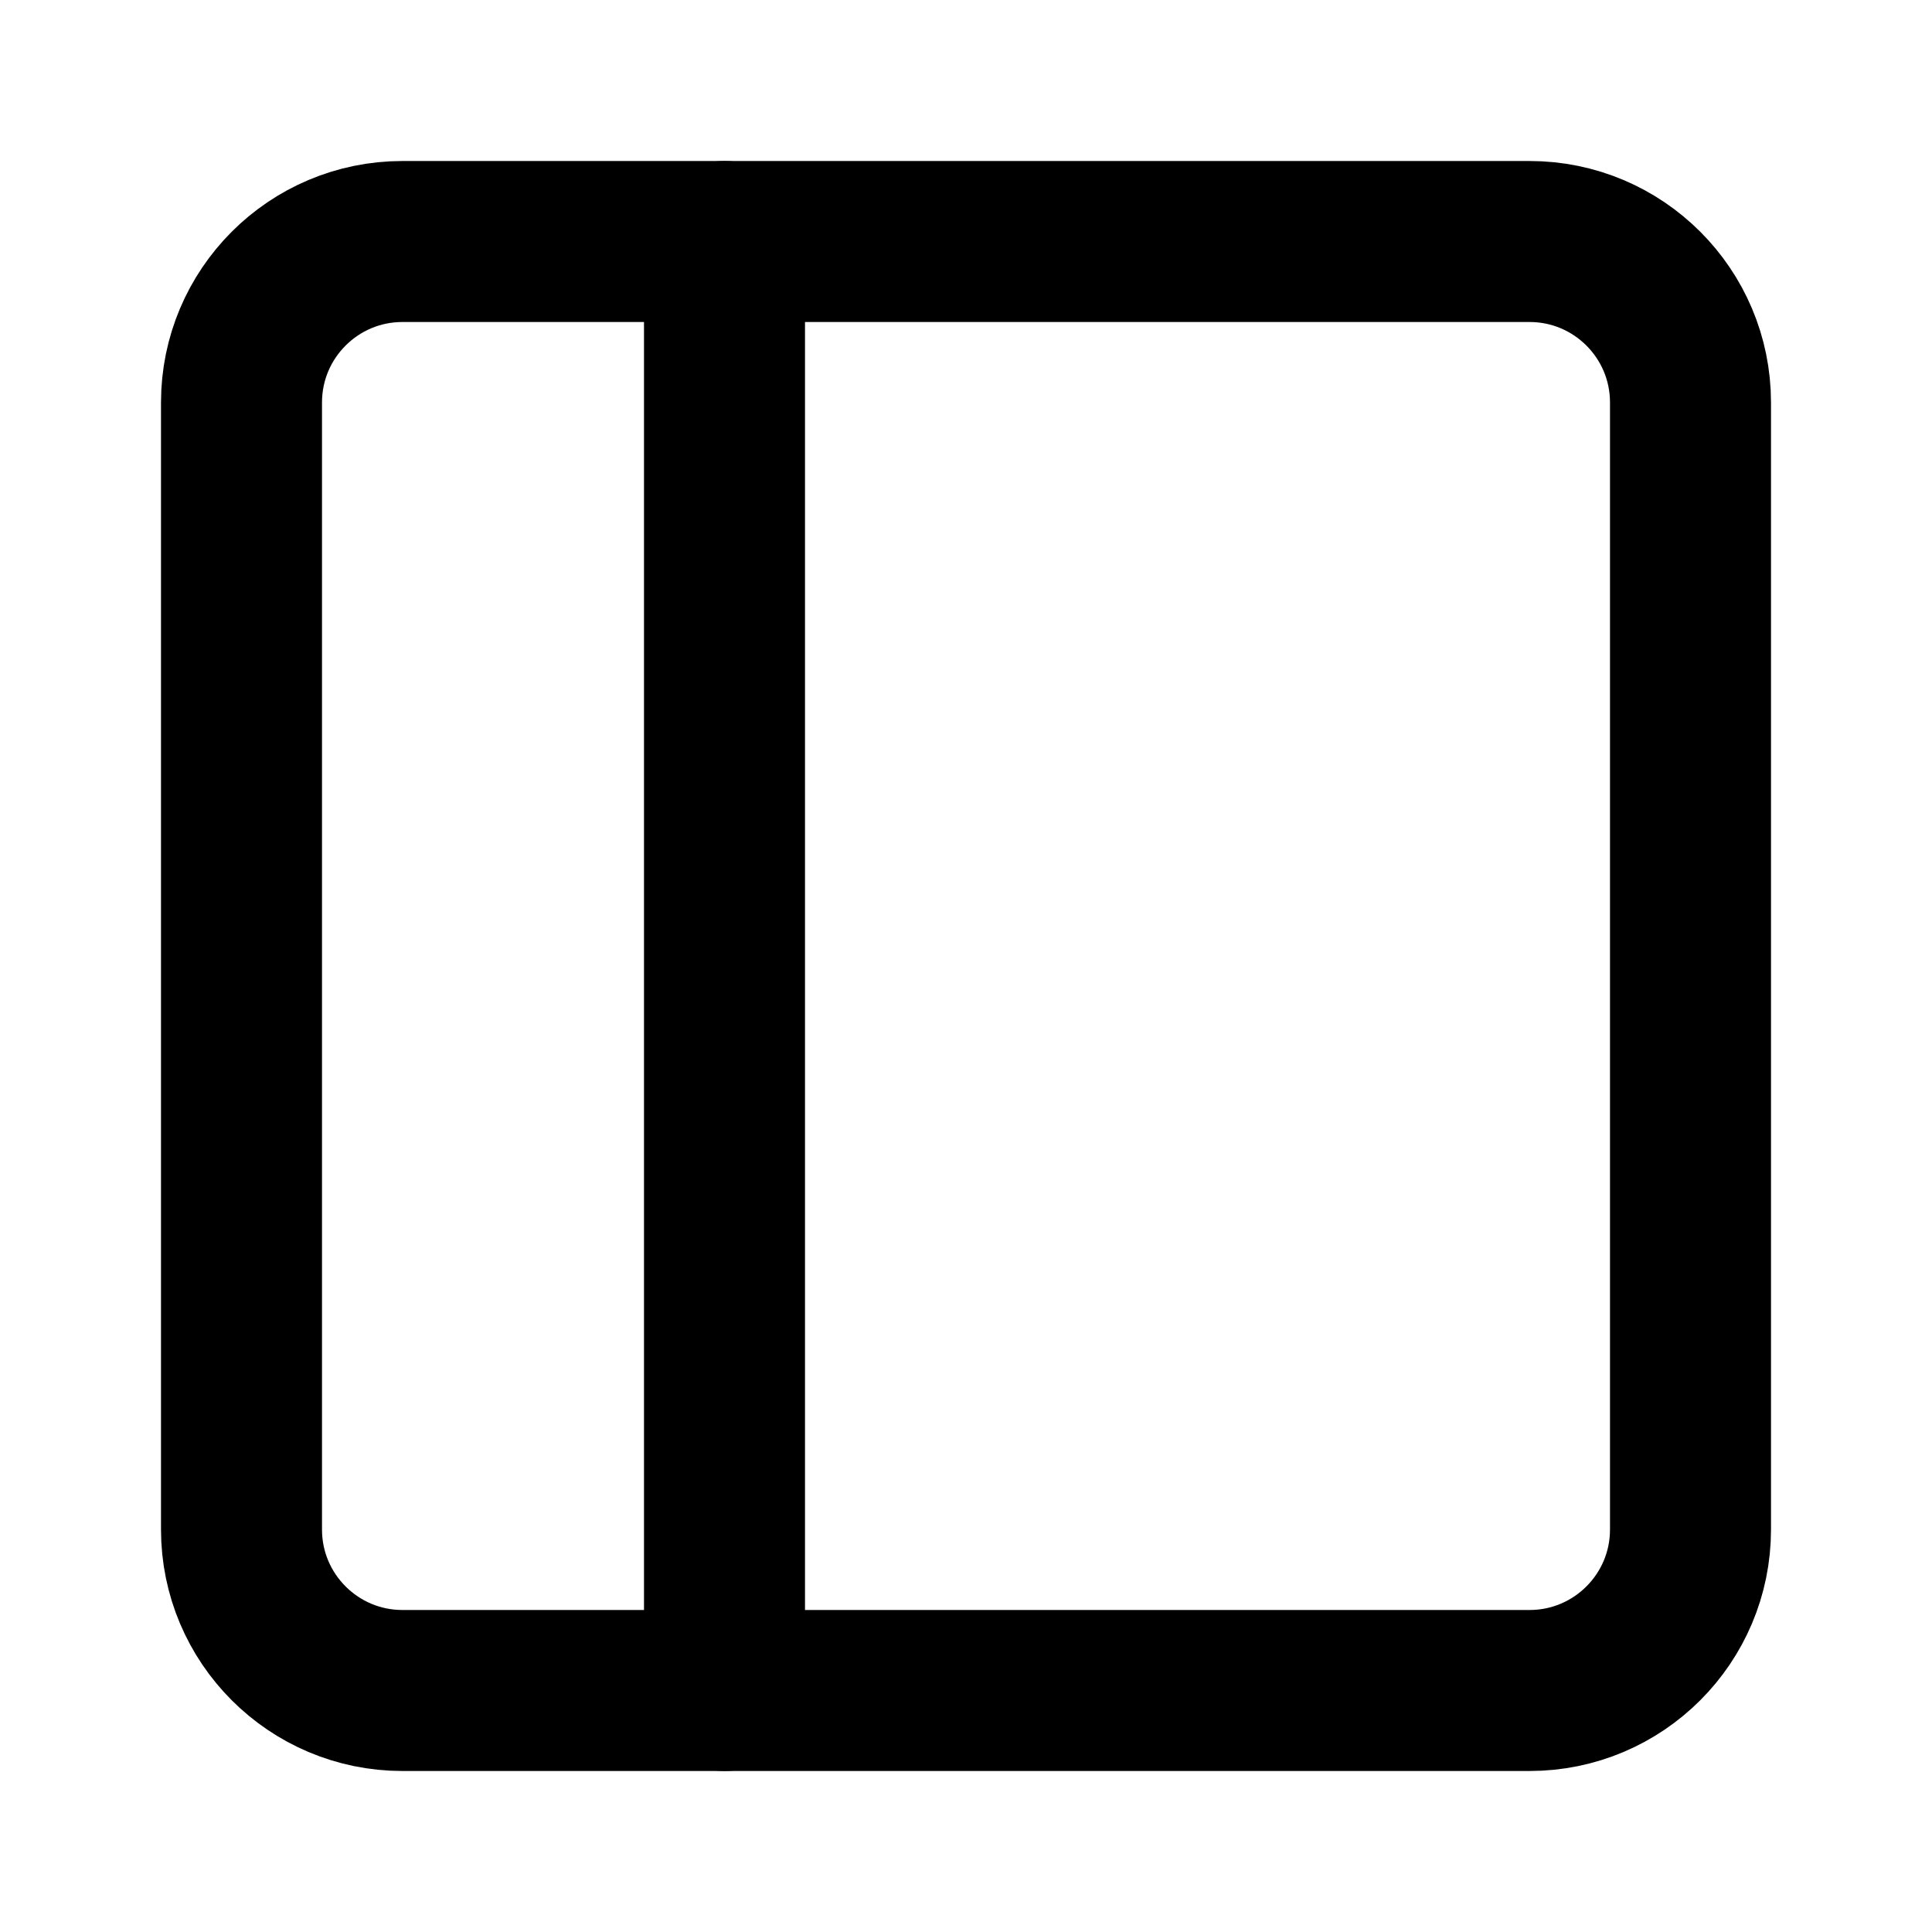
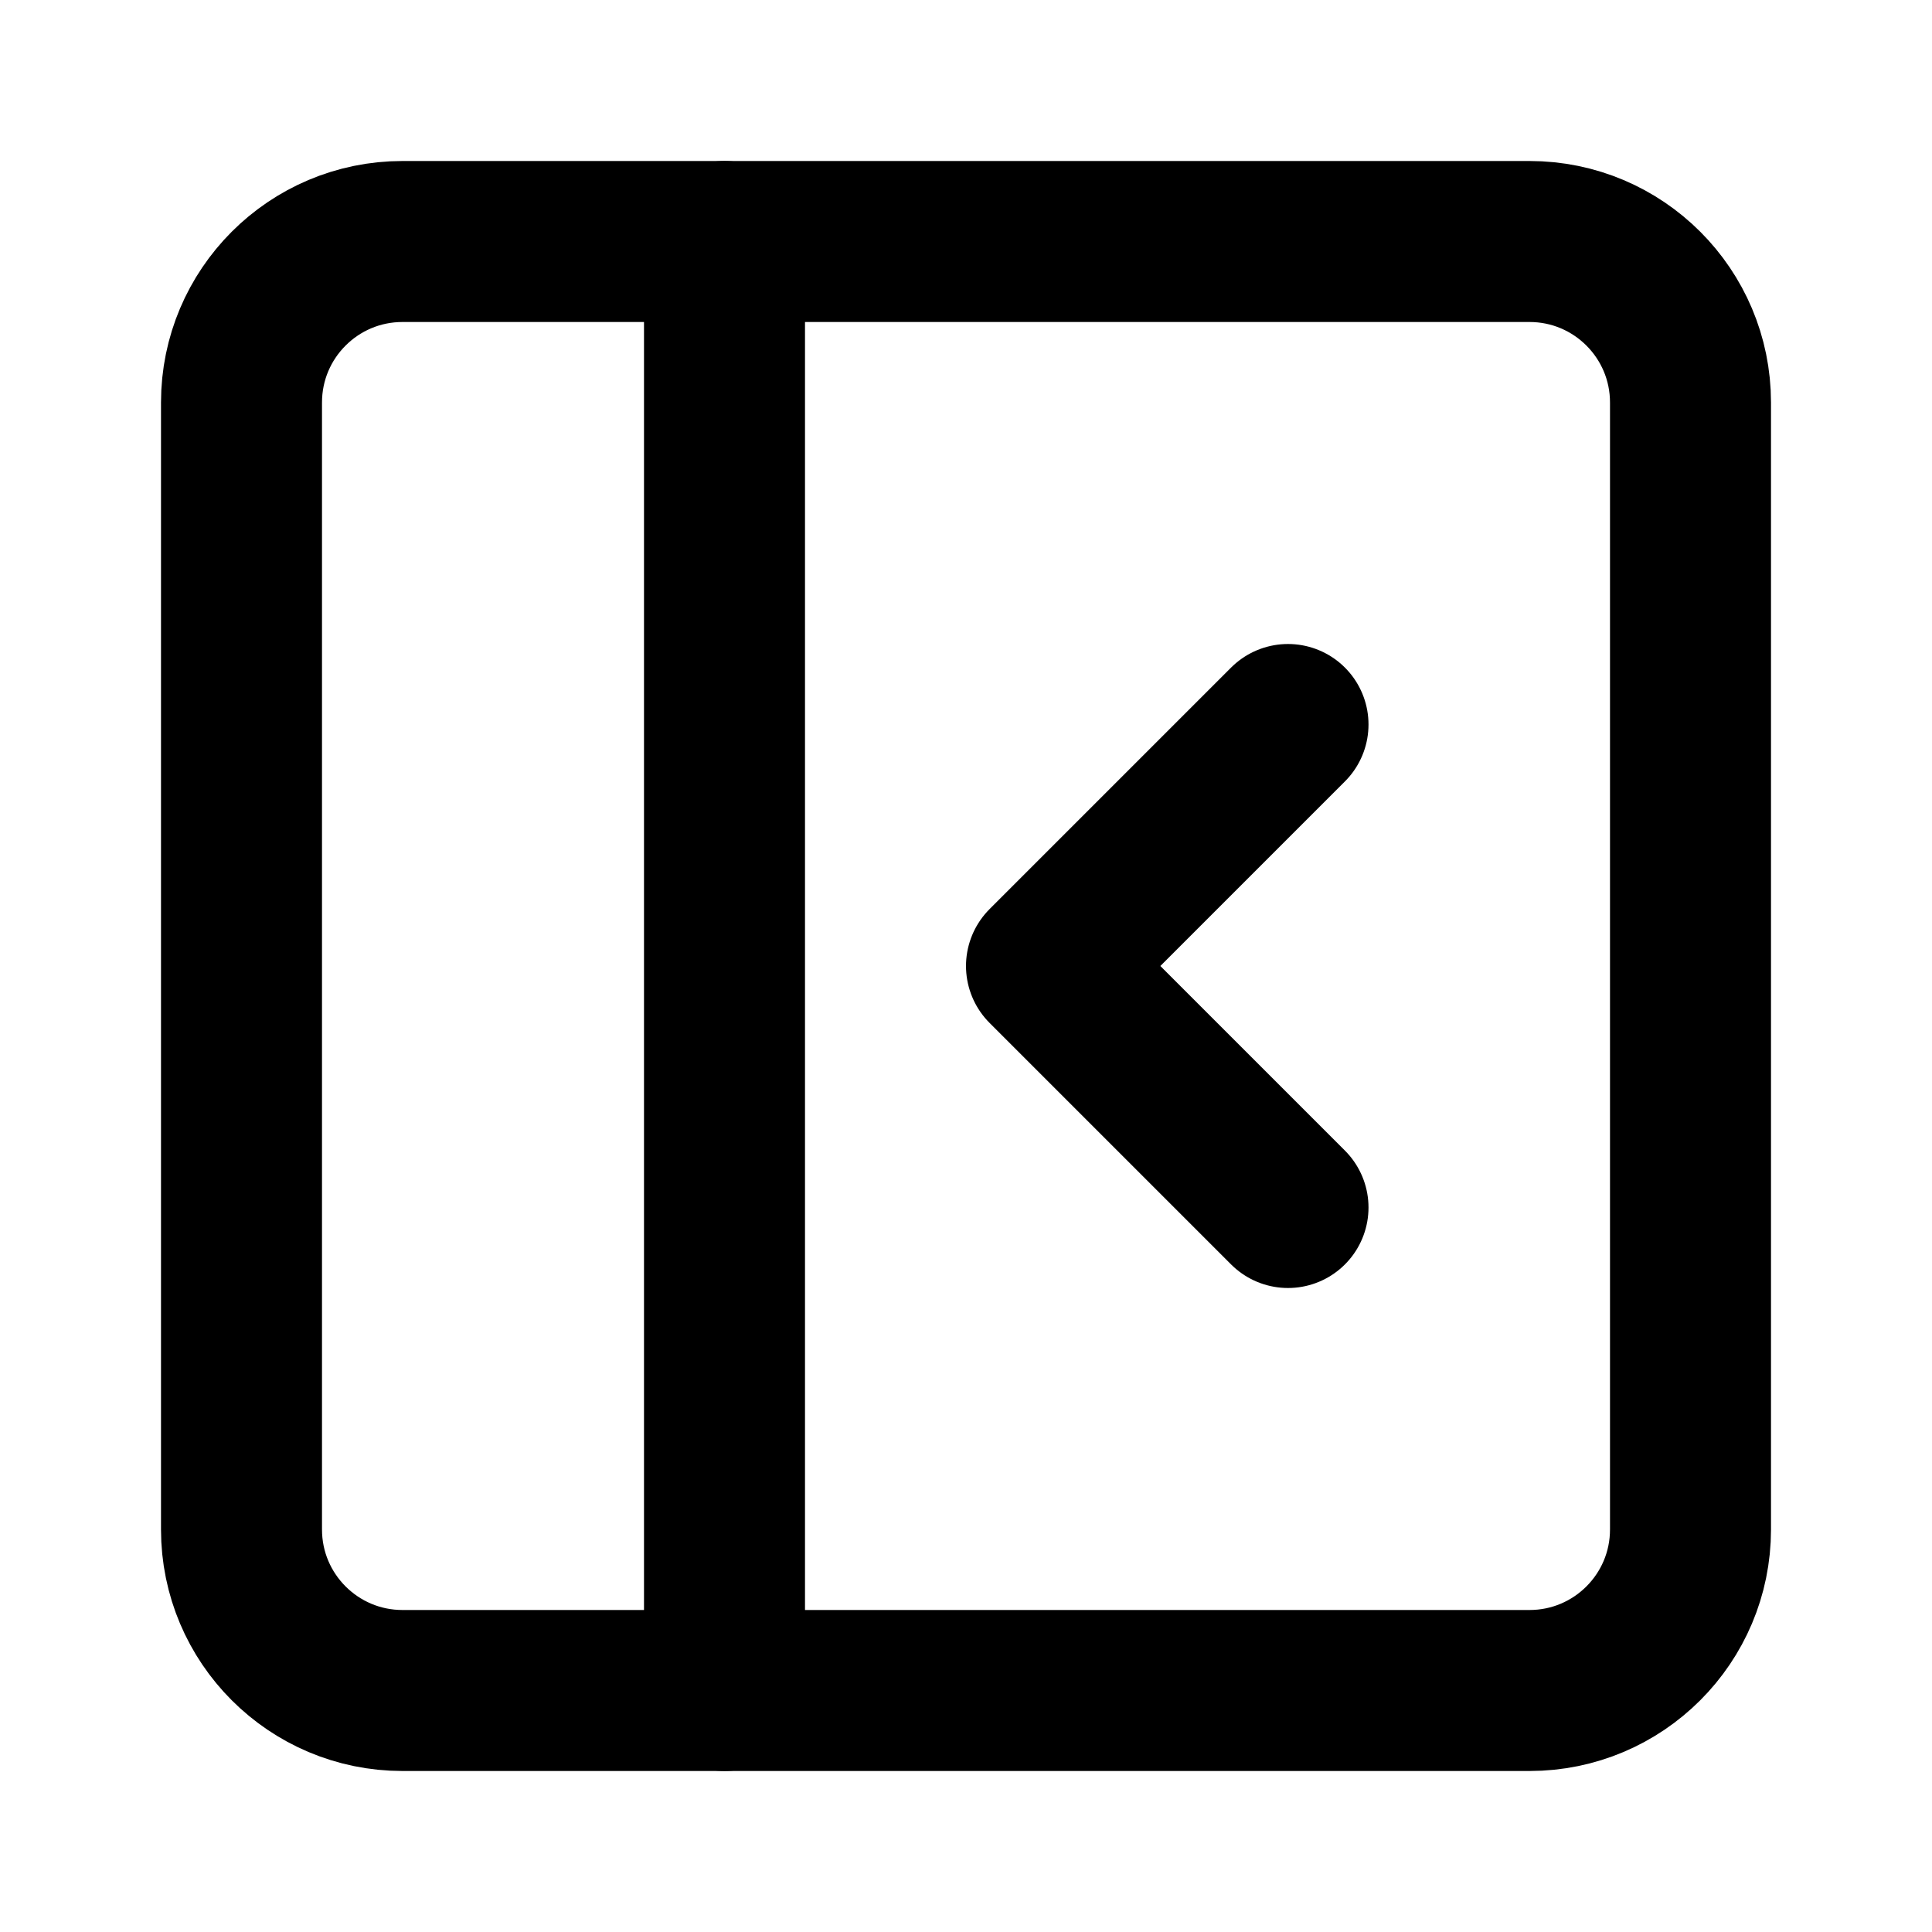
<svg xmlns="http://www.w3.org/2000/svg" width="24" height="24" viewBox="0 0 24 24" fill="none" stroke="currentColor" stroke-width="2" stroke-linecap="round" stroke-linejoin="round">
  <rect width="18" height="18" x="3" y="3" rx="2" />
  <path d="M9 3v18" />
+   <path d="m16 15-3-3 3-3" />
</svg>
